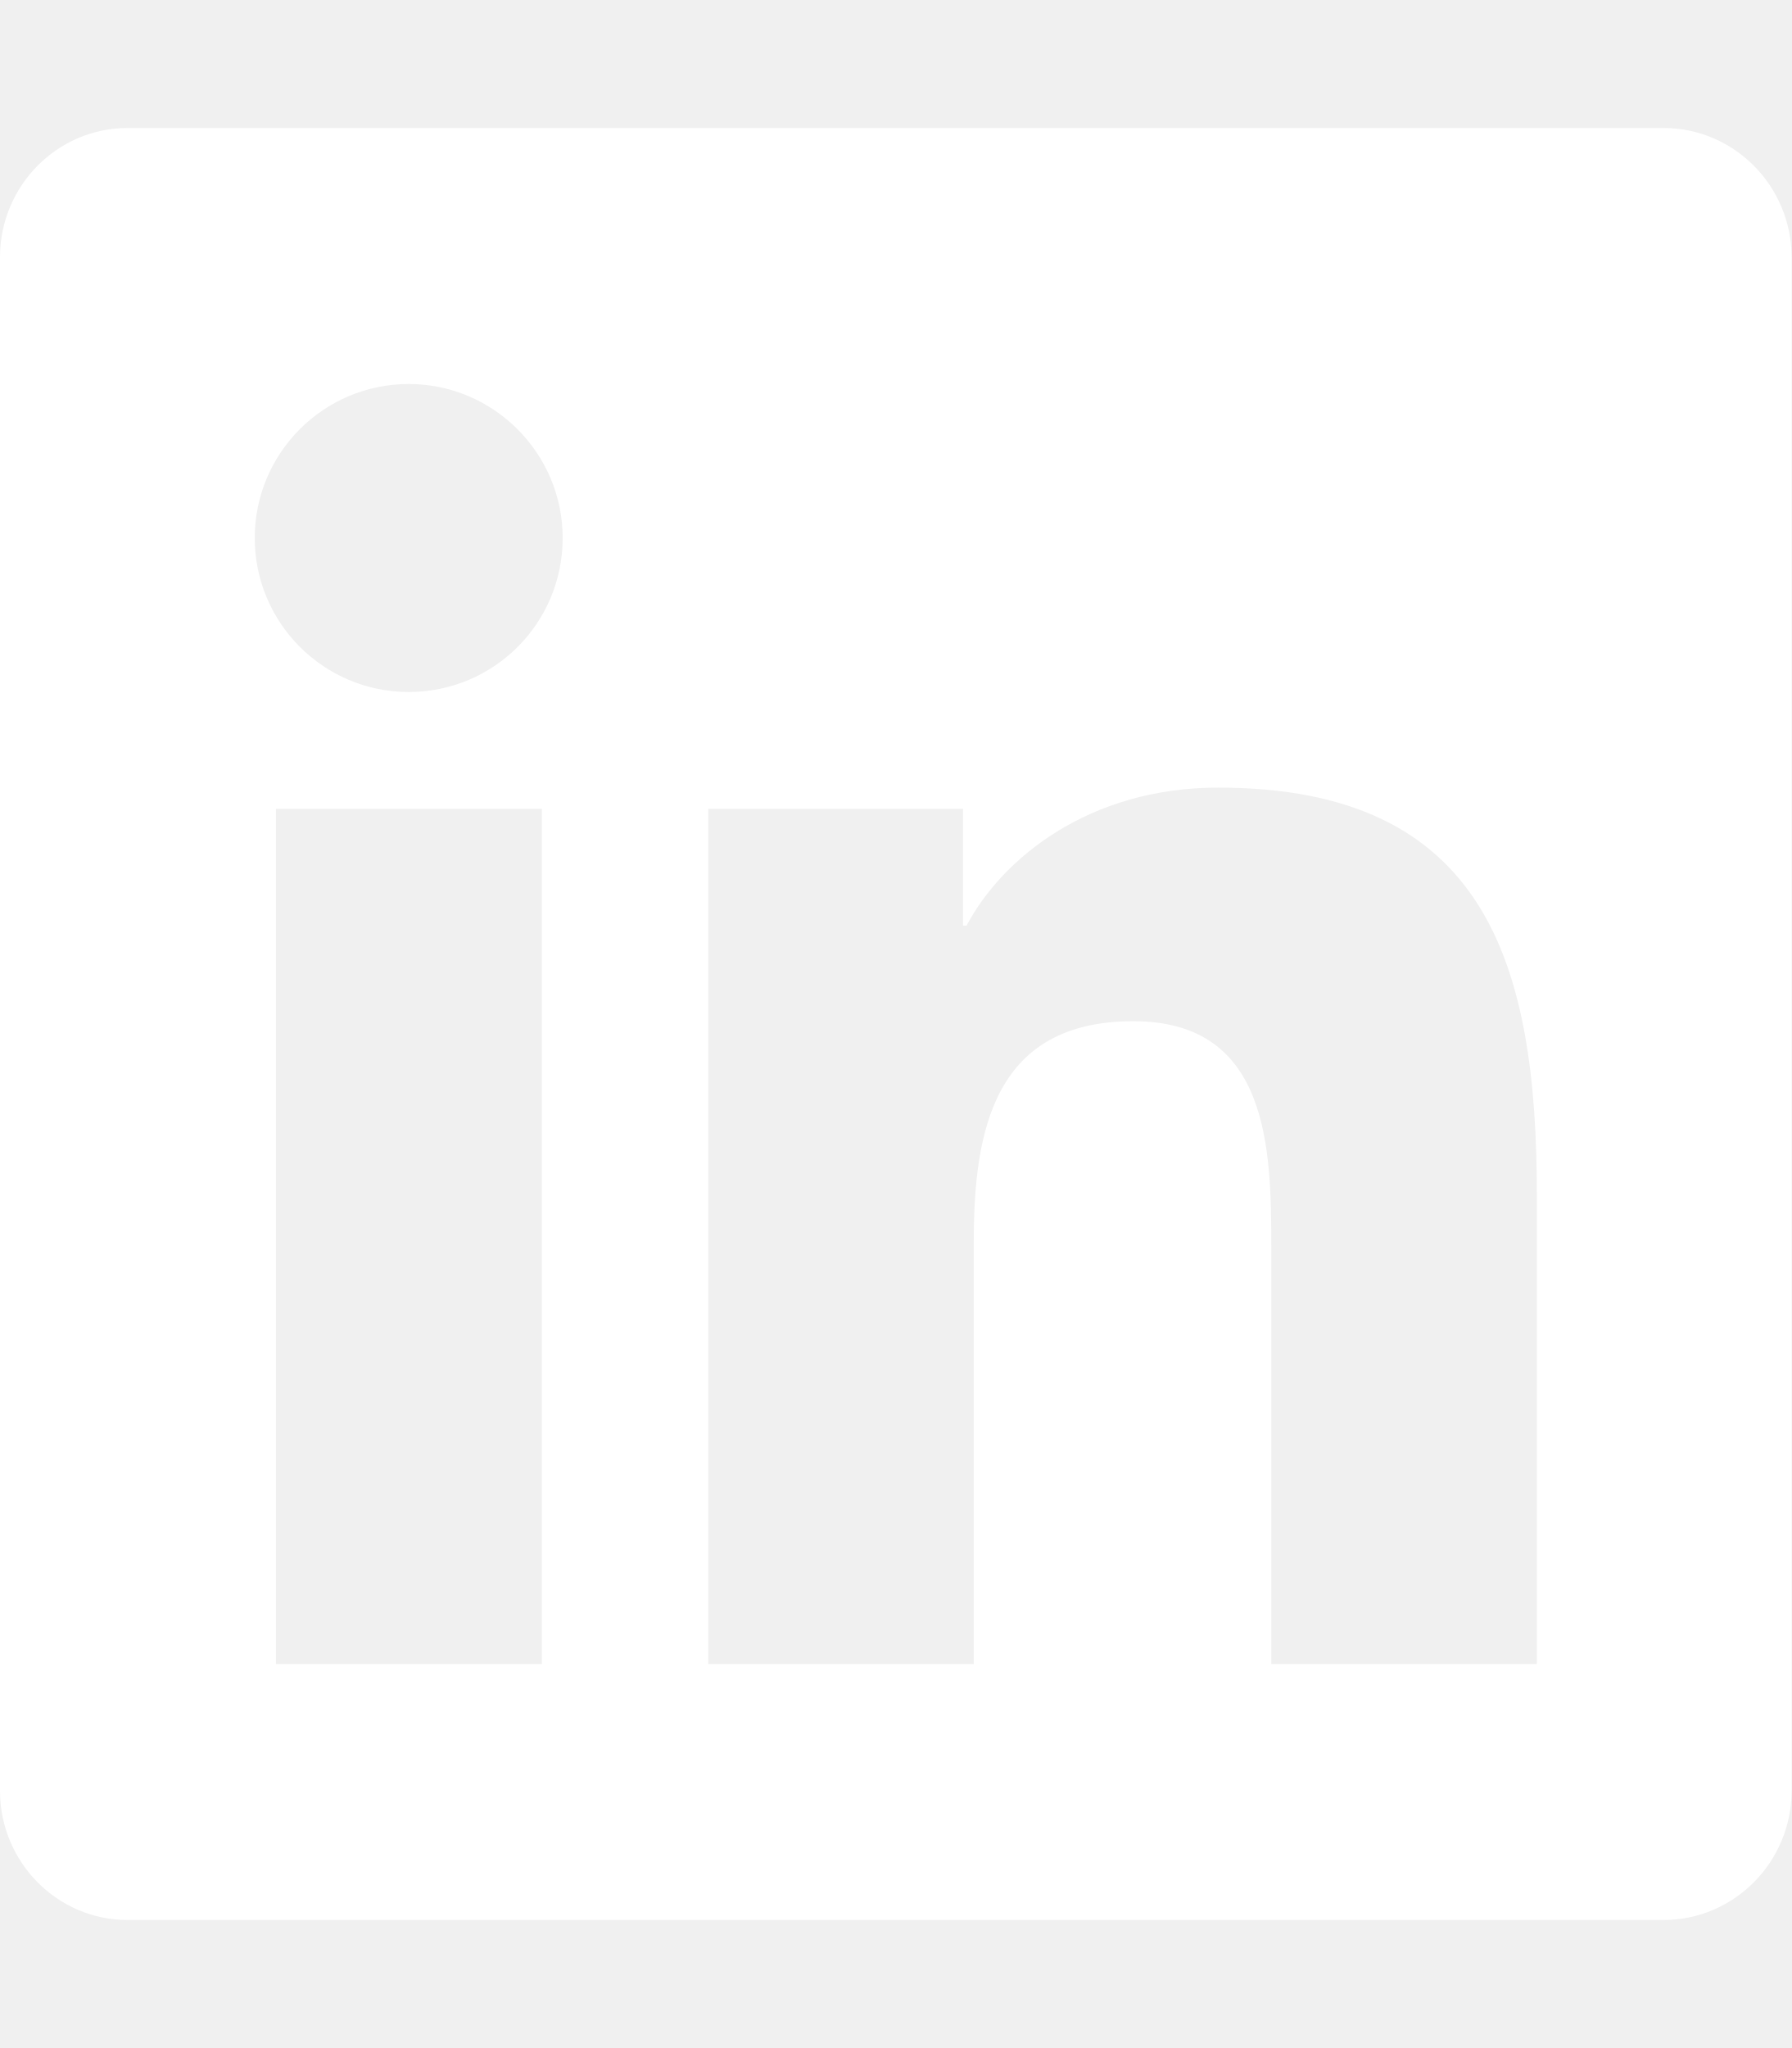
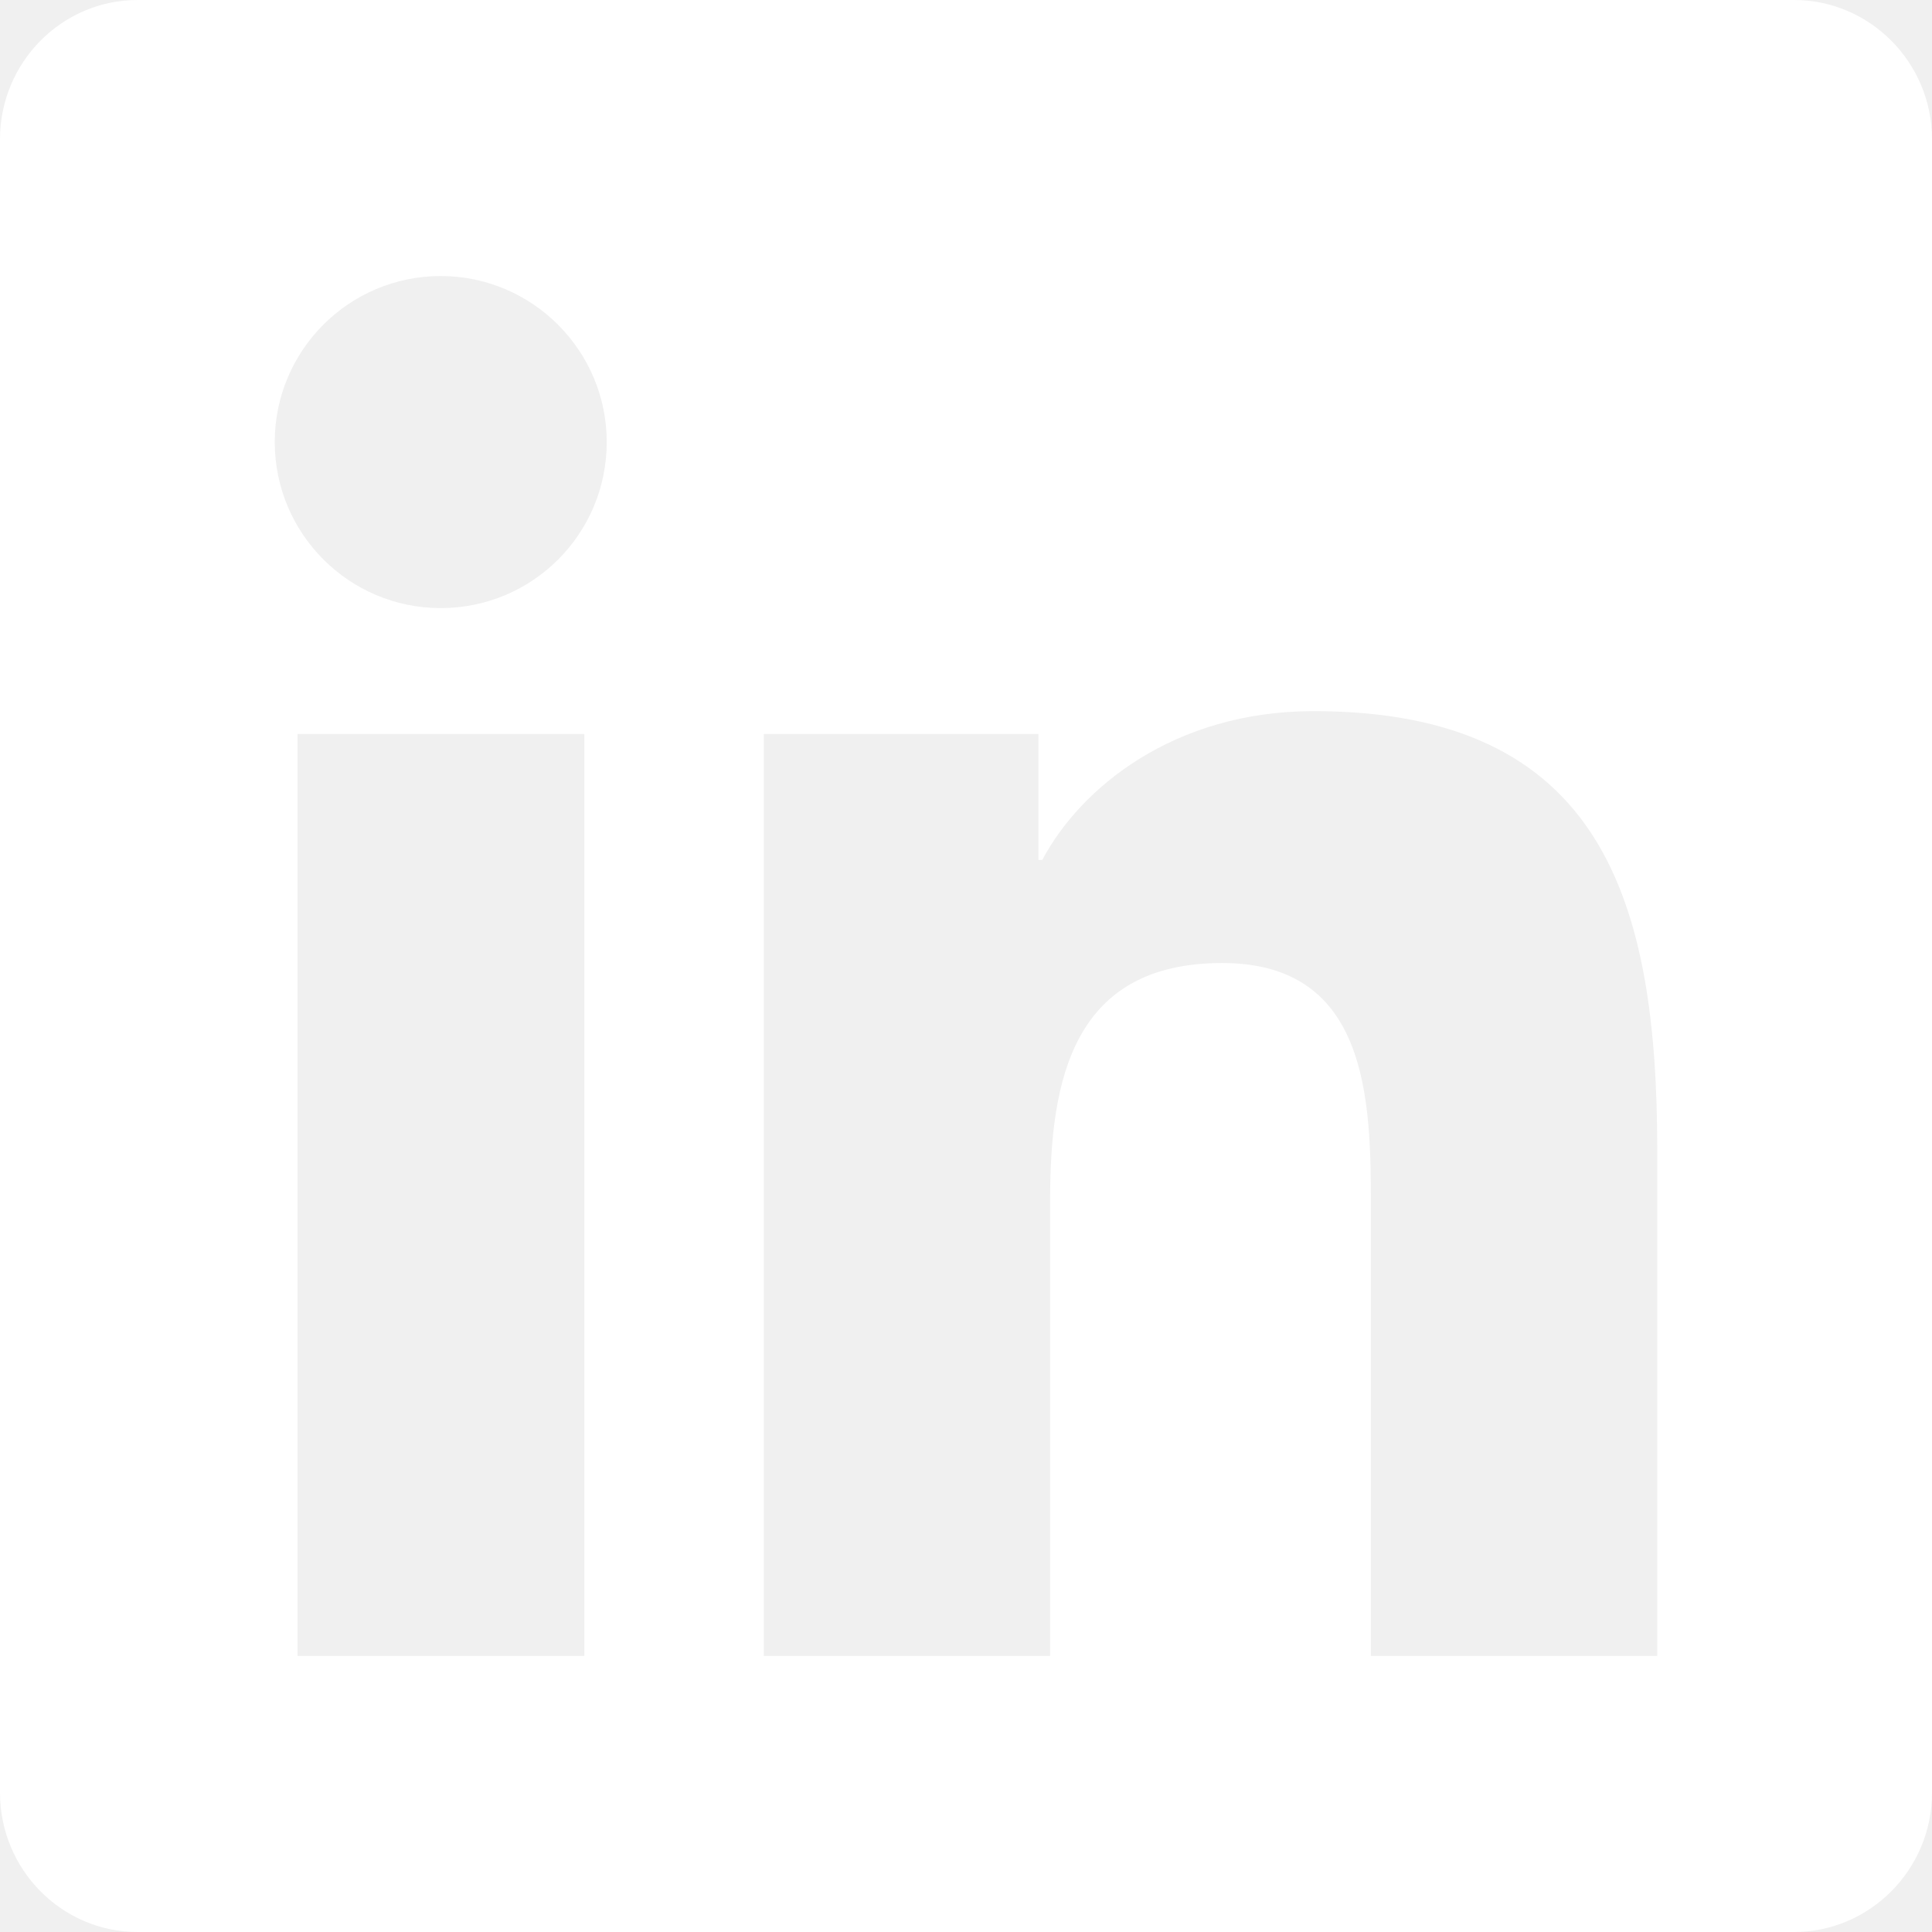
- <svg xmlns="http://www.w3.org/2000/svg" aria-hidden="true" focusable="false" data-prefix="littlelink" data-icon="linkedin" class="svg-inline linkedin" role="img" viewBox="0 0 448 512">
-   <path fill="#FFFFFF" d="M416 32H31.9C14.3 32 0 46.5 0 64.3v383.4C0 465.5 14.3 480 31.9 480H416c17.6 0 32-14.5 32-32.3V64.3c0-17.8-14.4-32.3-32-32.3zM135.4 416H69V202.2h66.5V416zm-33.2-243c-21.3 0-38.5-17.3-38.5-38.5S80.9 96 102.2 96c21.2 0 38.5 17.3 38.5 38.5 0 21.3-17.2 38.5-38.5 38.5zm282.1 243h-66.4V312c0-24.8-.5-56.7-34.5-56.7-34.6 0-39.9 27-39.9 54.9V416h-66.4V202.2h63.7v29.2h.9c8.9-16.8 30.6-34.5 62.9-34.5 67.2 0 79.7 44.3 79.7 101.9V416z" />
+ <svg xmlns="http://www.w3.org/2000/svg" width="24" height="24" viewBox="0 0 24 24" fill="none">
+   <g clip-path="url(#clip0_1432_8695)">
+     <path d="M22.286 0H1.709C0.766 0 0 0.777 0 1.73V22.27C0 23.223 0.766 24 1.709 24H22.286C23.229 24 24 23.223 24 22.27V1.73C24 0.777 23.229 0 22.286 0ZM7.254 20.571H3.696V9.118H7.259V20.571H7.254ZM5.475 7.554C4.334 7.554 3.413 6.627 3.413 5.491C3.413 4.355 4.334 3.429 5.475 3.429C6.611 3.429 7.537 4.355 7.537 5.491C7.537 6.632 6.616 7.554 5.475 7.554V7.554ZM20.587 20.571H17.03V15C17.03 13.671 17.004 11.963 15.182 11.963C13.329 11.963 13.045 13.409 13.045 14.904V20.571H9.488V9.118H12.9V10.682H12.948C13.425 9.782 14.588 8.834 16.318 8.834C19.918 8.834 20.587 11.207 20.587 14.293V20.571V20.571Z" fill="white" />
+   </g>
+   <defs>
+     <clipPath id="clip0_1432_8695">
+       <rect width="24" height="24" fill="white" />
+     </clipPath>
+   </defs>
</svg>
